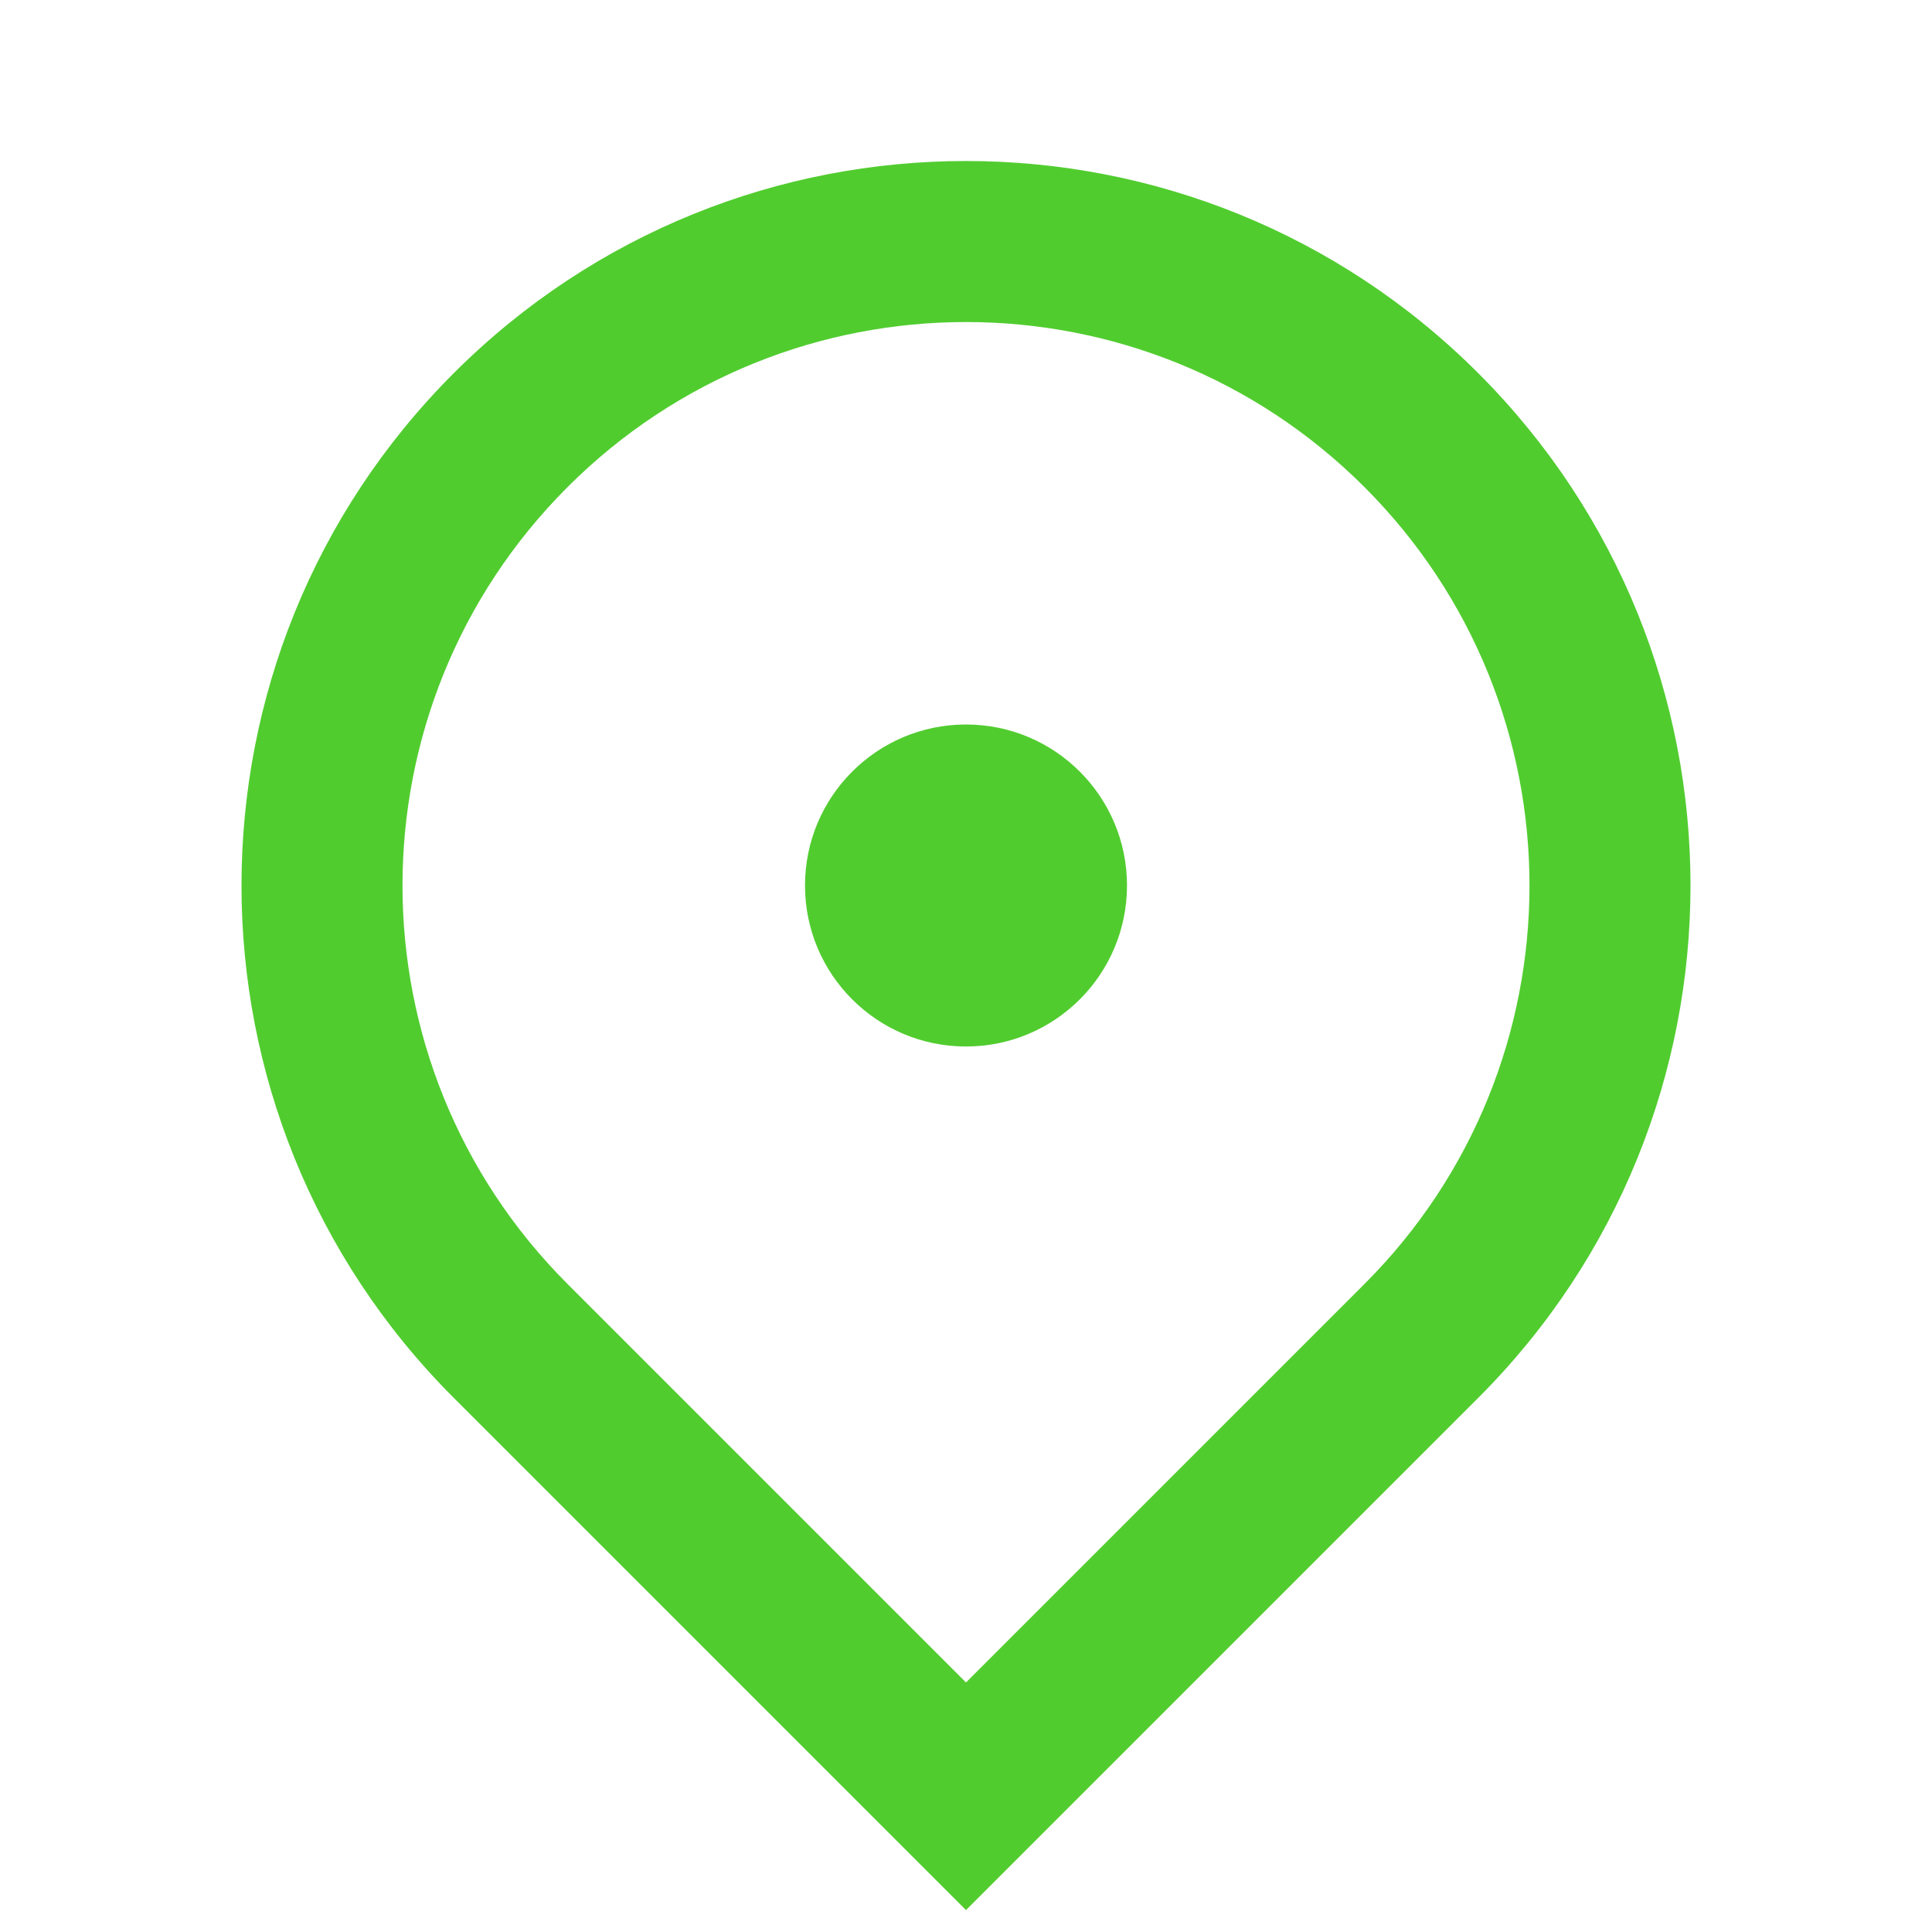
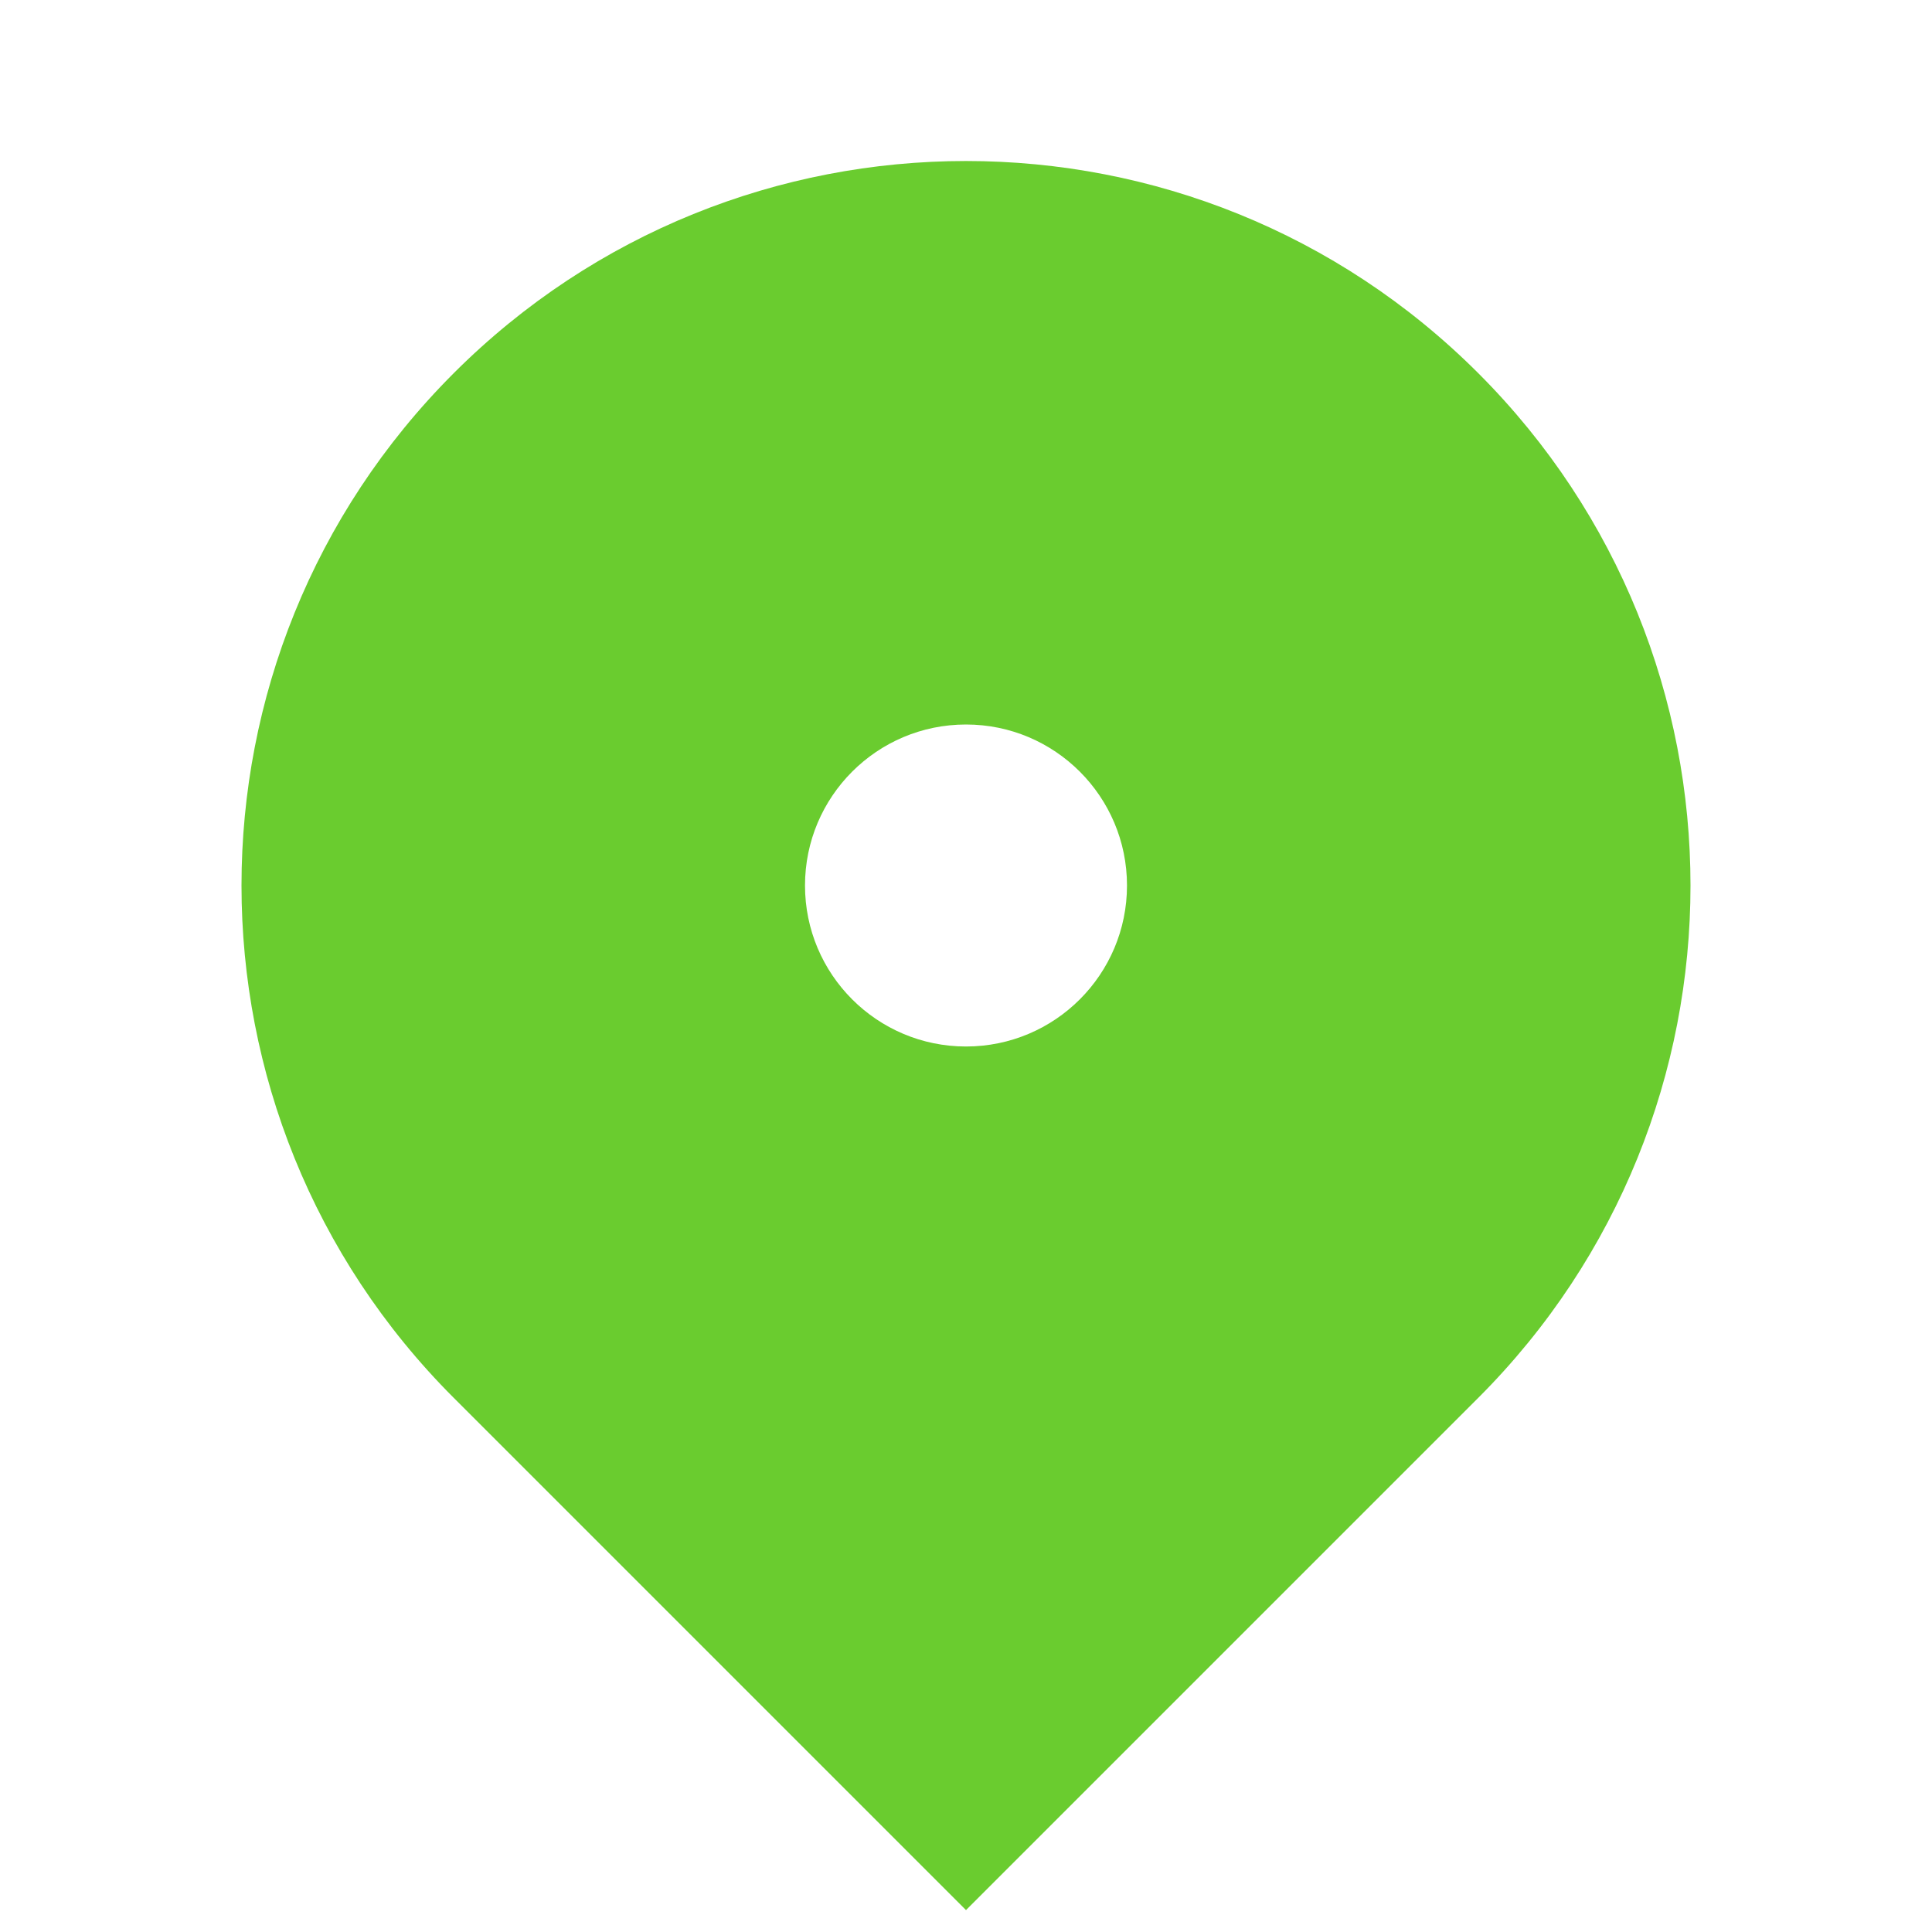
- <svg xmlns="http://www.w3.org/2000/svg" viewBox="0 0 24 24" width="24" height="24">
+ <svg xmlns="http://www.w3.org/2000/svg" viewBox="0 0 24 24" width="36" height="36">
  <path fill="none" d="M0 0h24v24H0z" />
-   <path d="M12 23.728l-6.364-6.364a9 9 0 1 1 12.728 0L12 23.728zm4.95-7.778a7 7 0 1 0-9.9 0L12 20.9l4.95-4.95zM12 13a2 2 0 1 1 0-4 2 2 0 0 1 0 4z" fill="rgba(81,204,47,1)" />
+   <path d="M18.364 17.364L12 23.728l-6.364-6.364a9 9 0 1 1 12.728 0zM12 13a2 2 0 1 0 0-4 2 2 0 0 0 0 4z" fill="rgba(106,204,47,1)" />
</svg>
